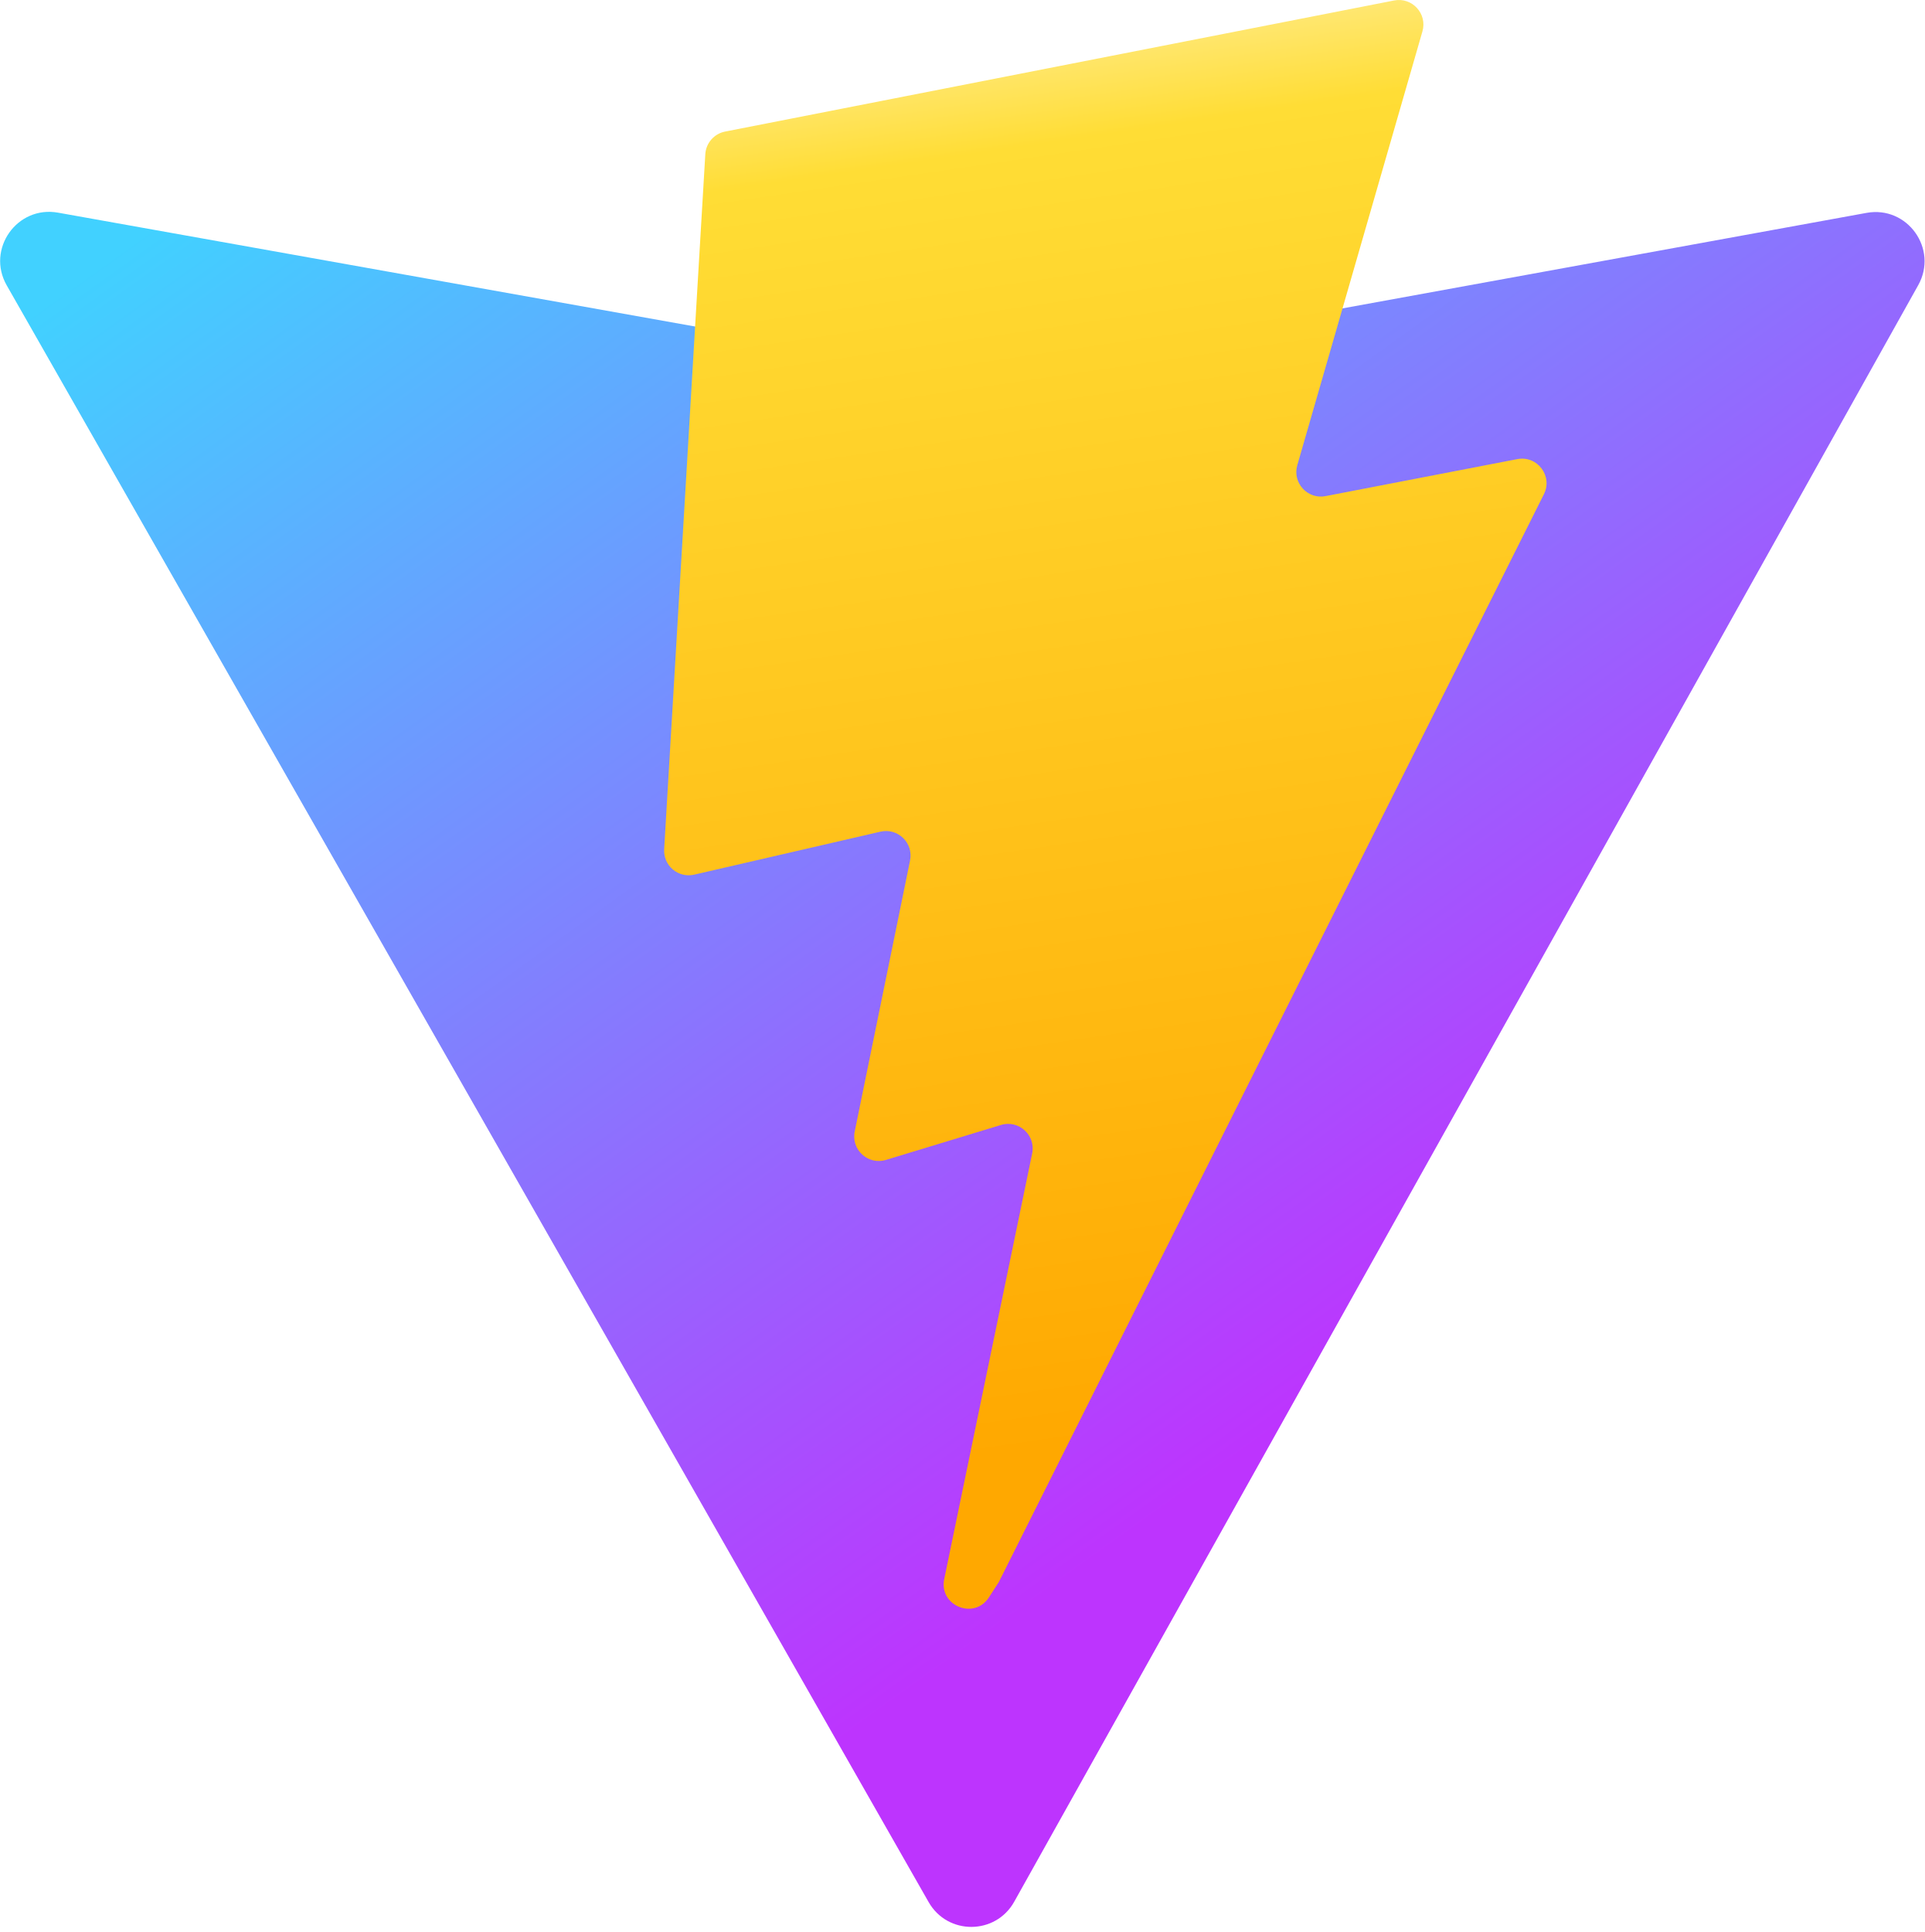
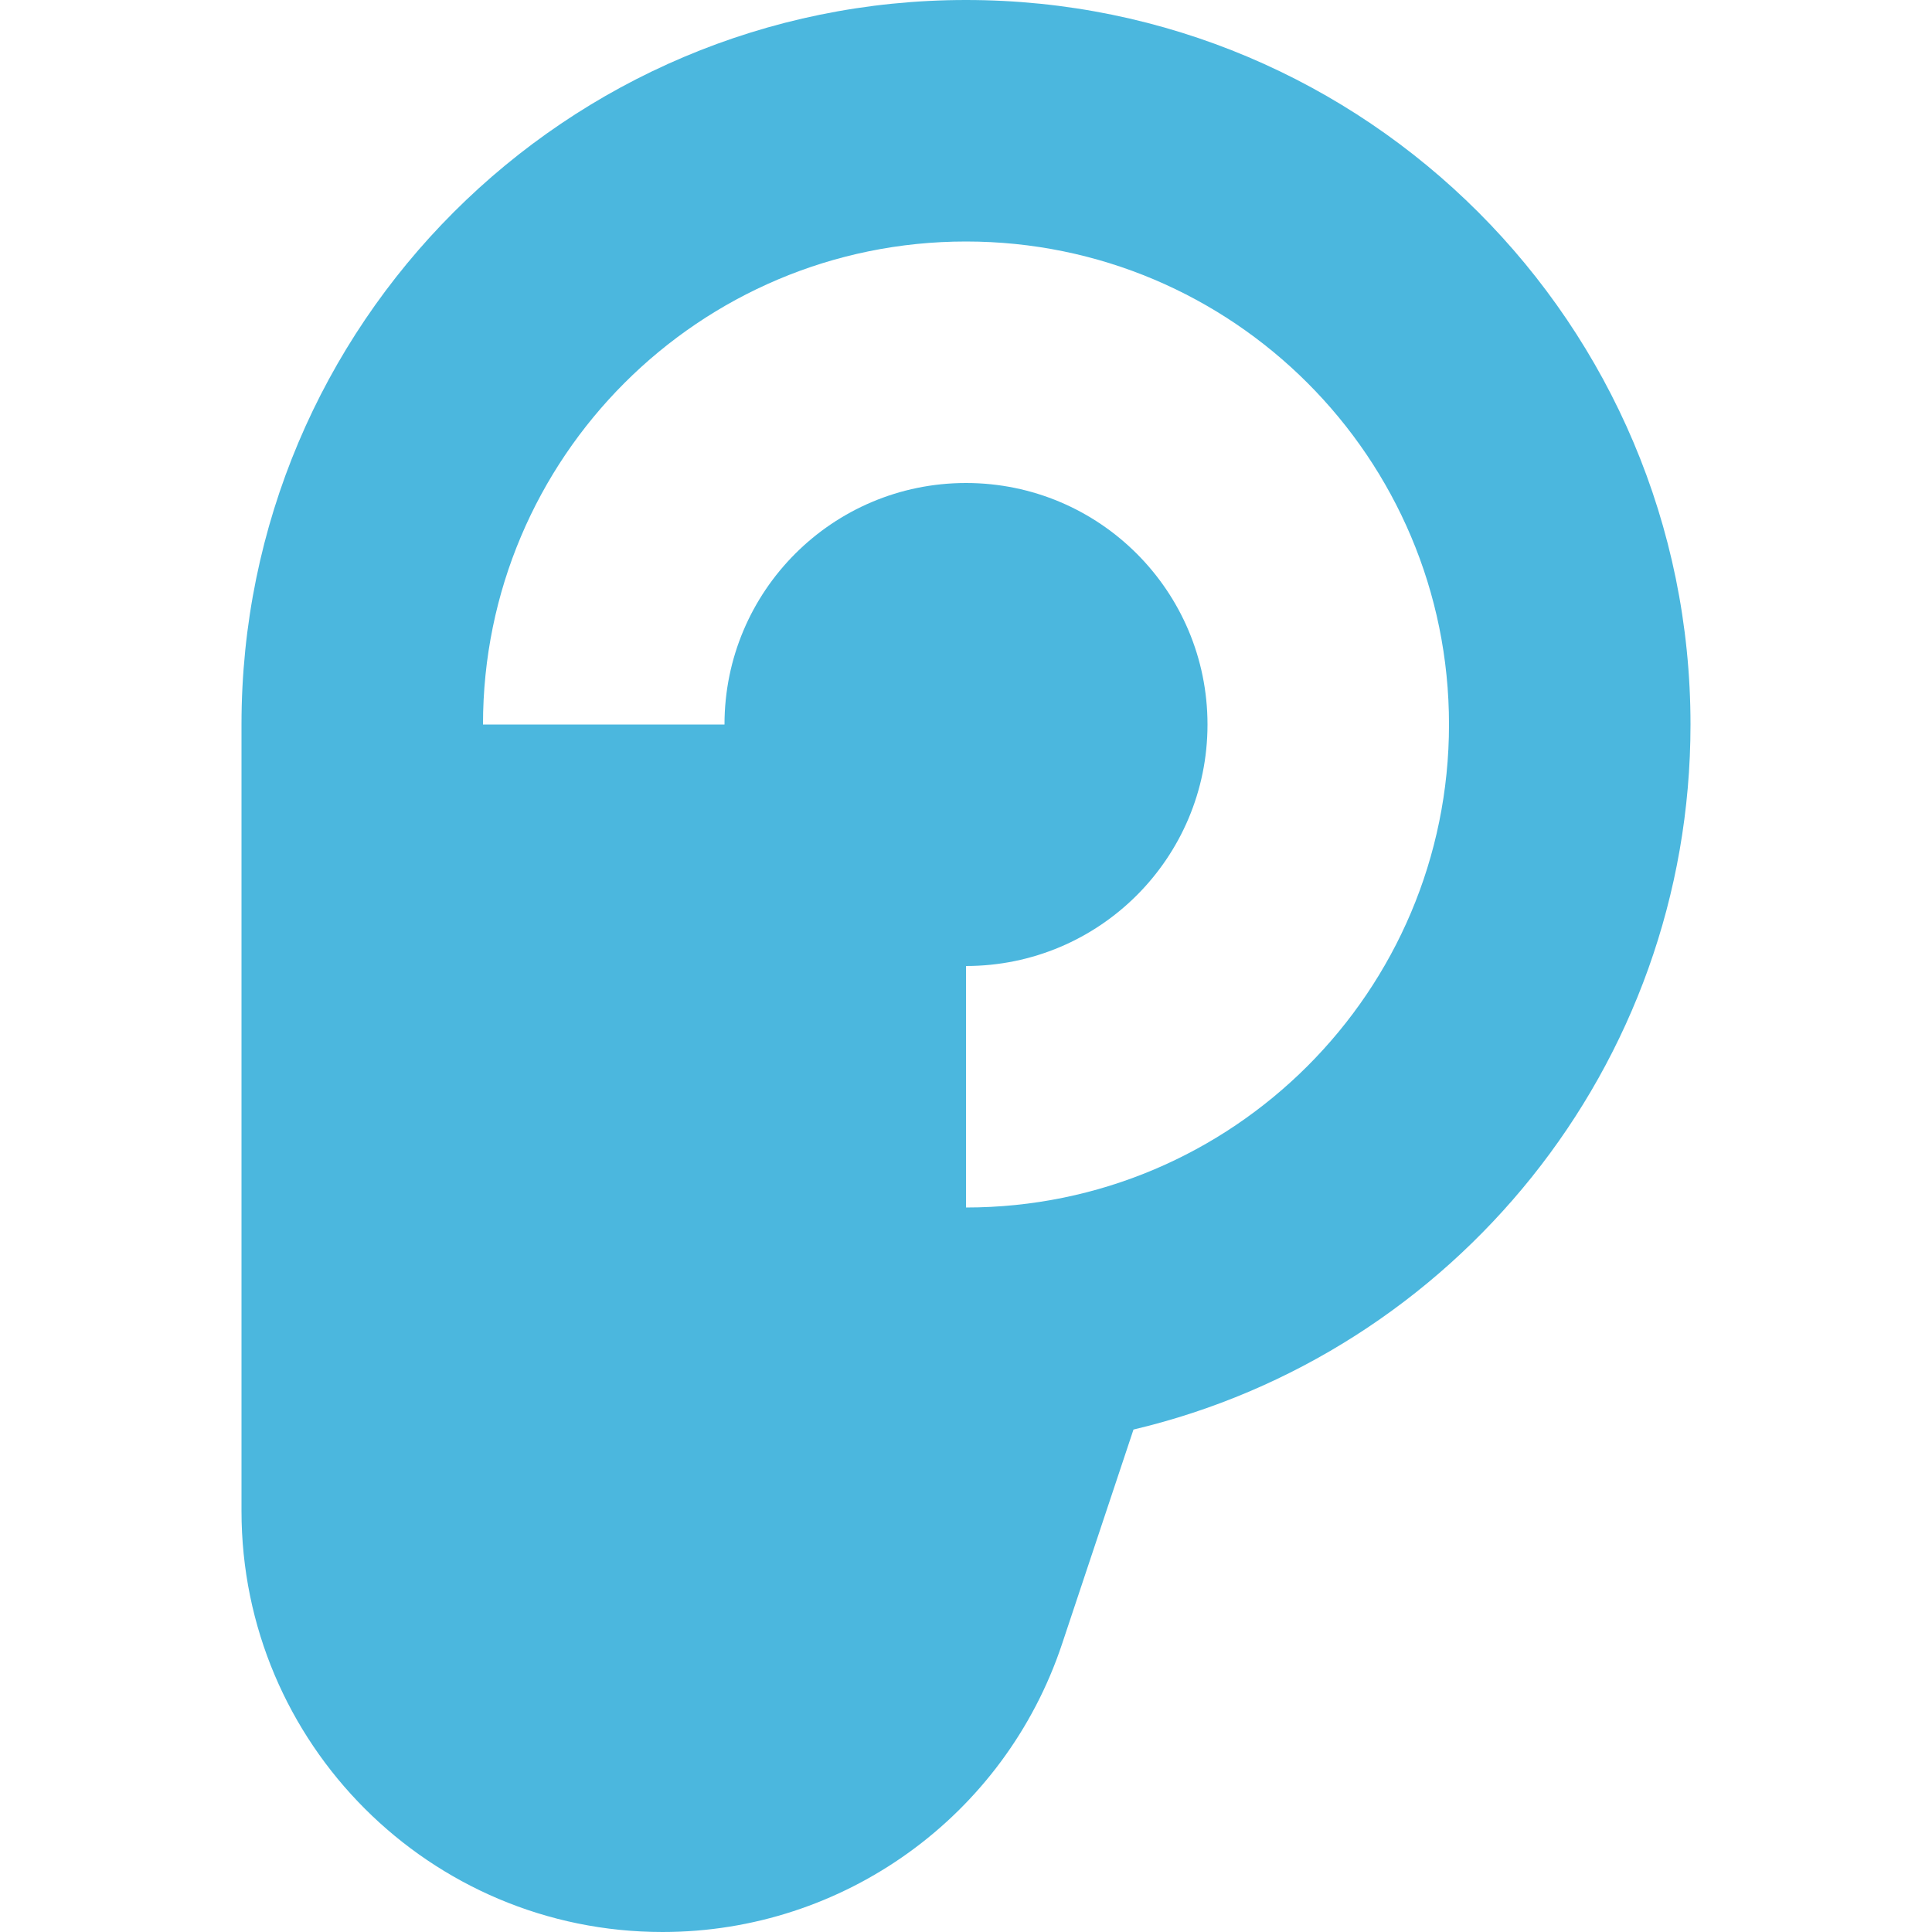
- <svg xmlns="http://www.w3.org/2000/svg" aria-hidden="true" role="img" class="iconify iconify--logos" width="31.88" height="32" preserveAspectRatio="xMidYMid meet" viewBox="0 0 256 257">
-   <defs>
-     <linearGradient id="IconifyId1813088fe1fbc01fb466" x1="-.828%" x2="57.636%" y1="7.652%" y2="78.411%">
-       <stop offset="0%" stop-color="#41D1FF" />
-       <stop offset="100%" stop-color="#BD34FE" />
-     </linearGradient>
-     <linearGradient id="IconifyId1813088fe1fbc01fb467" x1="43.376%" x2="50.316%" y1="2.242%" y2="89.03%">
-       <stop offset="0%" stop-color="#FFEA83" />
-       <stop offset="8.333%" stop-color="#FFDD35" />
-       <stop offset="100%" stop-color="#FFA800" />
-     </linearGradient>
-   </defs>
-   <path fill="url(#IconifyId1813088fe1fbc01fb466)" d="M255.153 37.938L134.897 252.976c-2.483 4.44-8.862 4.466-11.382.048L.875 37.958c-2.746-4.814 1.371-10.646 6.827-9.67l120.385 21.517a6.537 6.537 0 0 0 2.322-.004l117.867-21.483c5.438-.991 9.574 4.796 6.877 9.62Z" />
-   <path fill="url(#IconifyId1813088fe1fbc01fb467)" d="M185.432.063L96.44 17.501a3.268 3.268 0 0 0-2.634 3.014l-5.474 92.456a3.268 3.268 0 0 0 3.997 3.378l24.777-5.718c2.318-.535 4.413 1.507 3.936 3.838l-7.361 36.047c-.495 2.426 1.782 4.5 4.151 3.78l15.304-4.649c2.372-.72 4.652 1.36 4.15 3.788l-11.698 56.621c-.732 3.542 3.979 5.473 5.943 2.437l1.313-2.028l72.516-144.72c1.215-2.423-.88-5.186-3.54-4.672l-25.505 4.922c-2.396.462-4.435-1.77-3.759-4.114l16.646-57.705c.677-2.35-1.37-4.583-3.769-4.113Z" />
+ <svg xmlns="http://www.w3.org/2000/svg" width="800px" height="800px" viewBox="0 0 16 16" fill="none">
+   <path fill-rule="evenodd" clip-rule="evenodd" d="M9.387 11.839C12.032 11.213 14 8.836 14 6C14 2.686 11.314 0 8 0C4.686 0 2 2.686 2 6V12.513C2 14.439 3.561 16 5.487 16C6.988 16 8.32 15.04 8.795 13.616L9.387 11.839ZM8 4C6.895 4 6 4.895 6 6H4C4 3.791 5.791 2 8 2C10.209 2 12 3.791 12 6C12 8.209 10.209 10 8 10V8C9.105 8 10 7.105 10 6C10 4.895 9.105 4 8 4Z" fill="#4bb7de" />
</svg>
